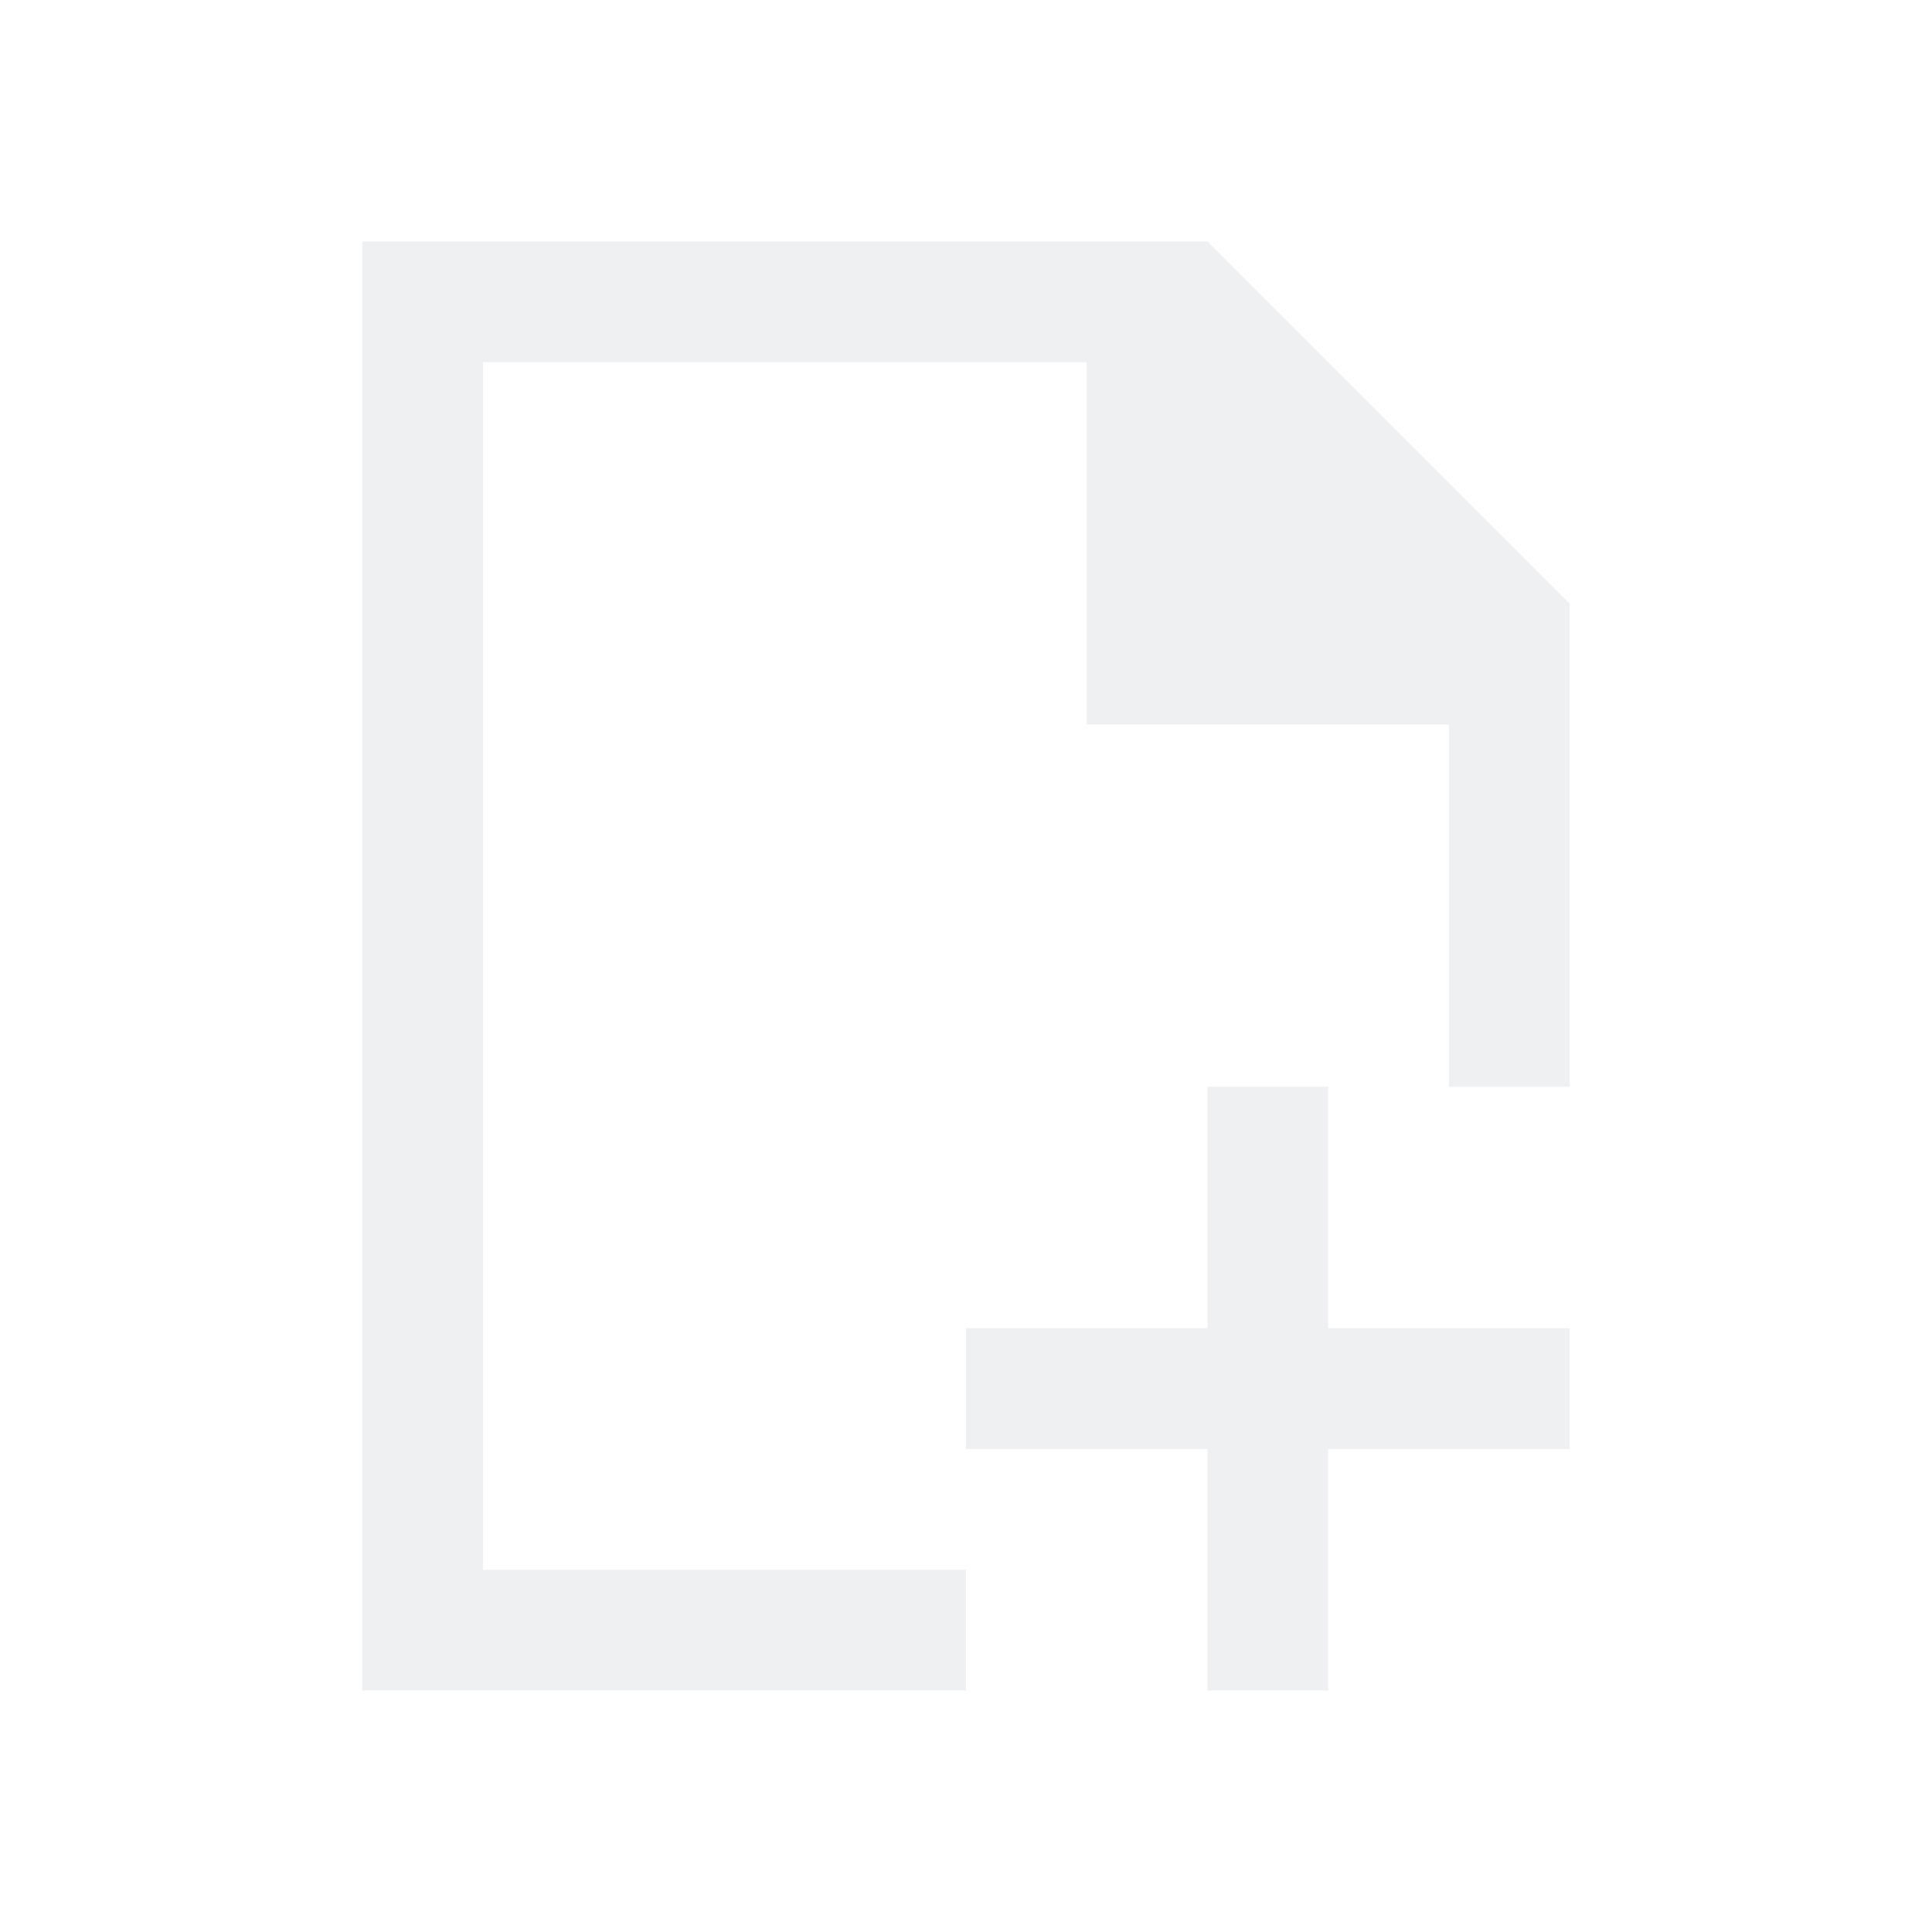
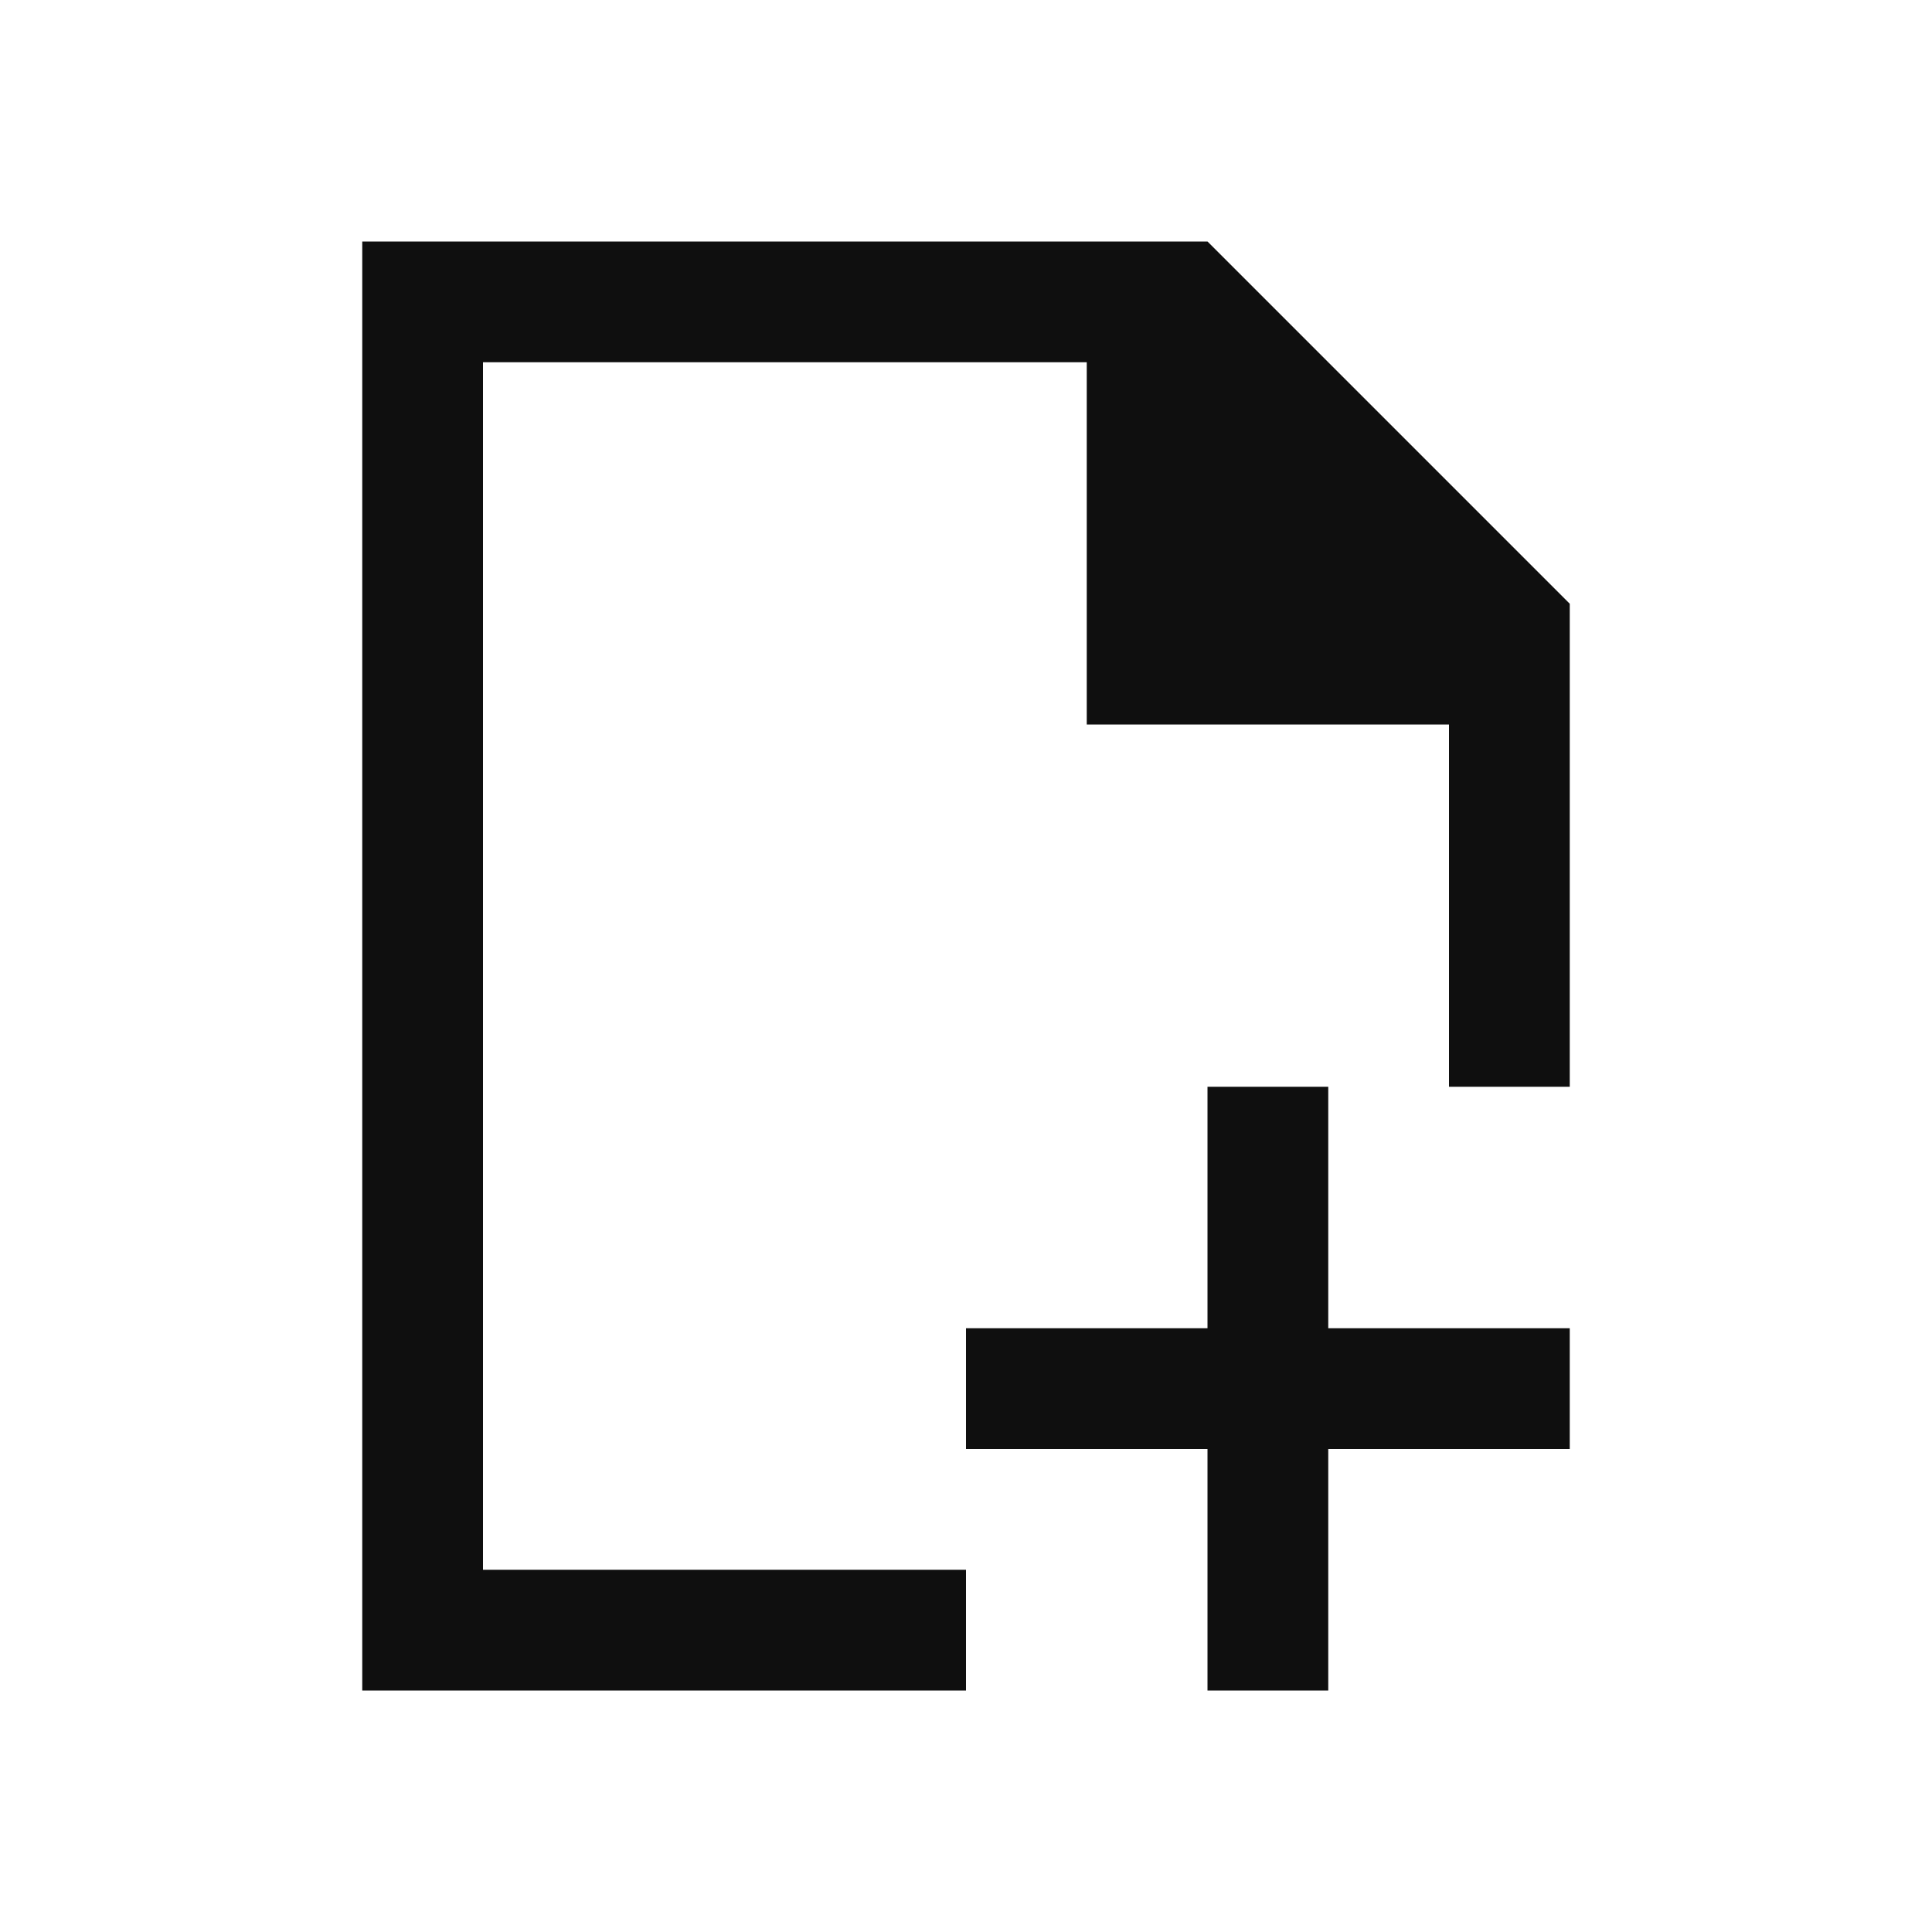
<svg xmlns="http://www.w3.org/2000/svg" viewBox="0 0 16 16">
  <defs id="defs3051">
    <style type="text/css" id="current-color-scheme">
      .ColorScheme-Text {
-         color:#eff0f1;
+         color:#0f0f0f;
      }
      </style>
  </defs>
  <path style="fill:currentColor;fill-opacity:1;stroke:none" d="M 3 2 L 3 14 L 8 14 L 8 13 L 4 13 L 4 3 L 9 3 L 9 6 L 12 6 L 12 9 L 13 9 L 13 6 L 13 5 L 10 2 L 9 2 L 3 2 z M 10 9 L 10 11 L 8 11 L 8 12 L 10 12 L 10 14 L 11 14 L 11 12 L 13 12 L 13 11 L 11 11 L 11 9 L 10 9 z " class="ColorScheme-Text" />
</svg>
